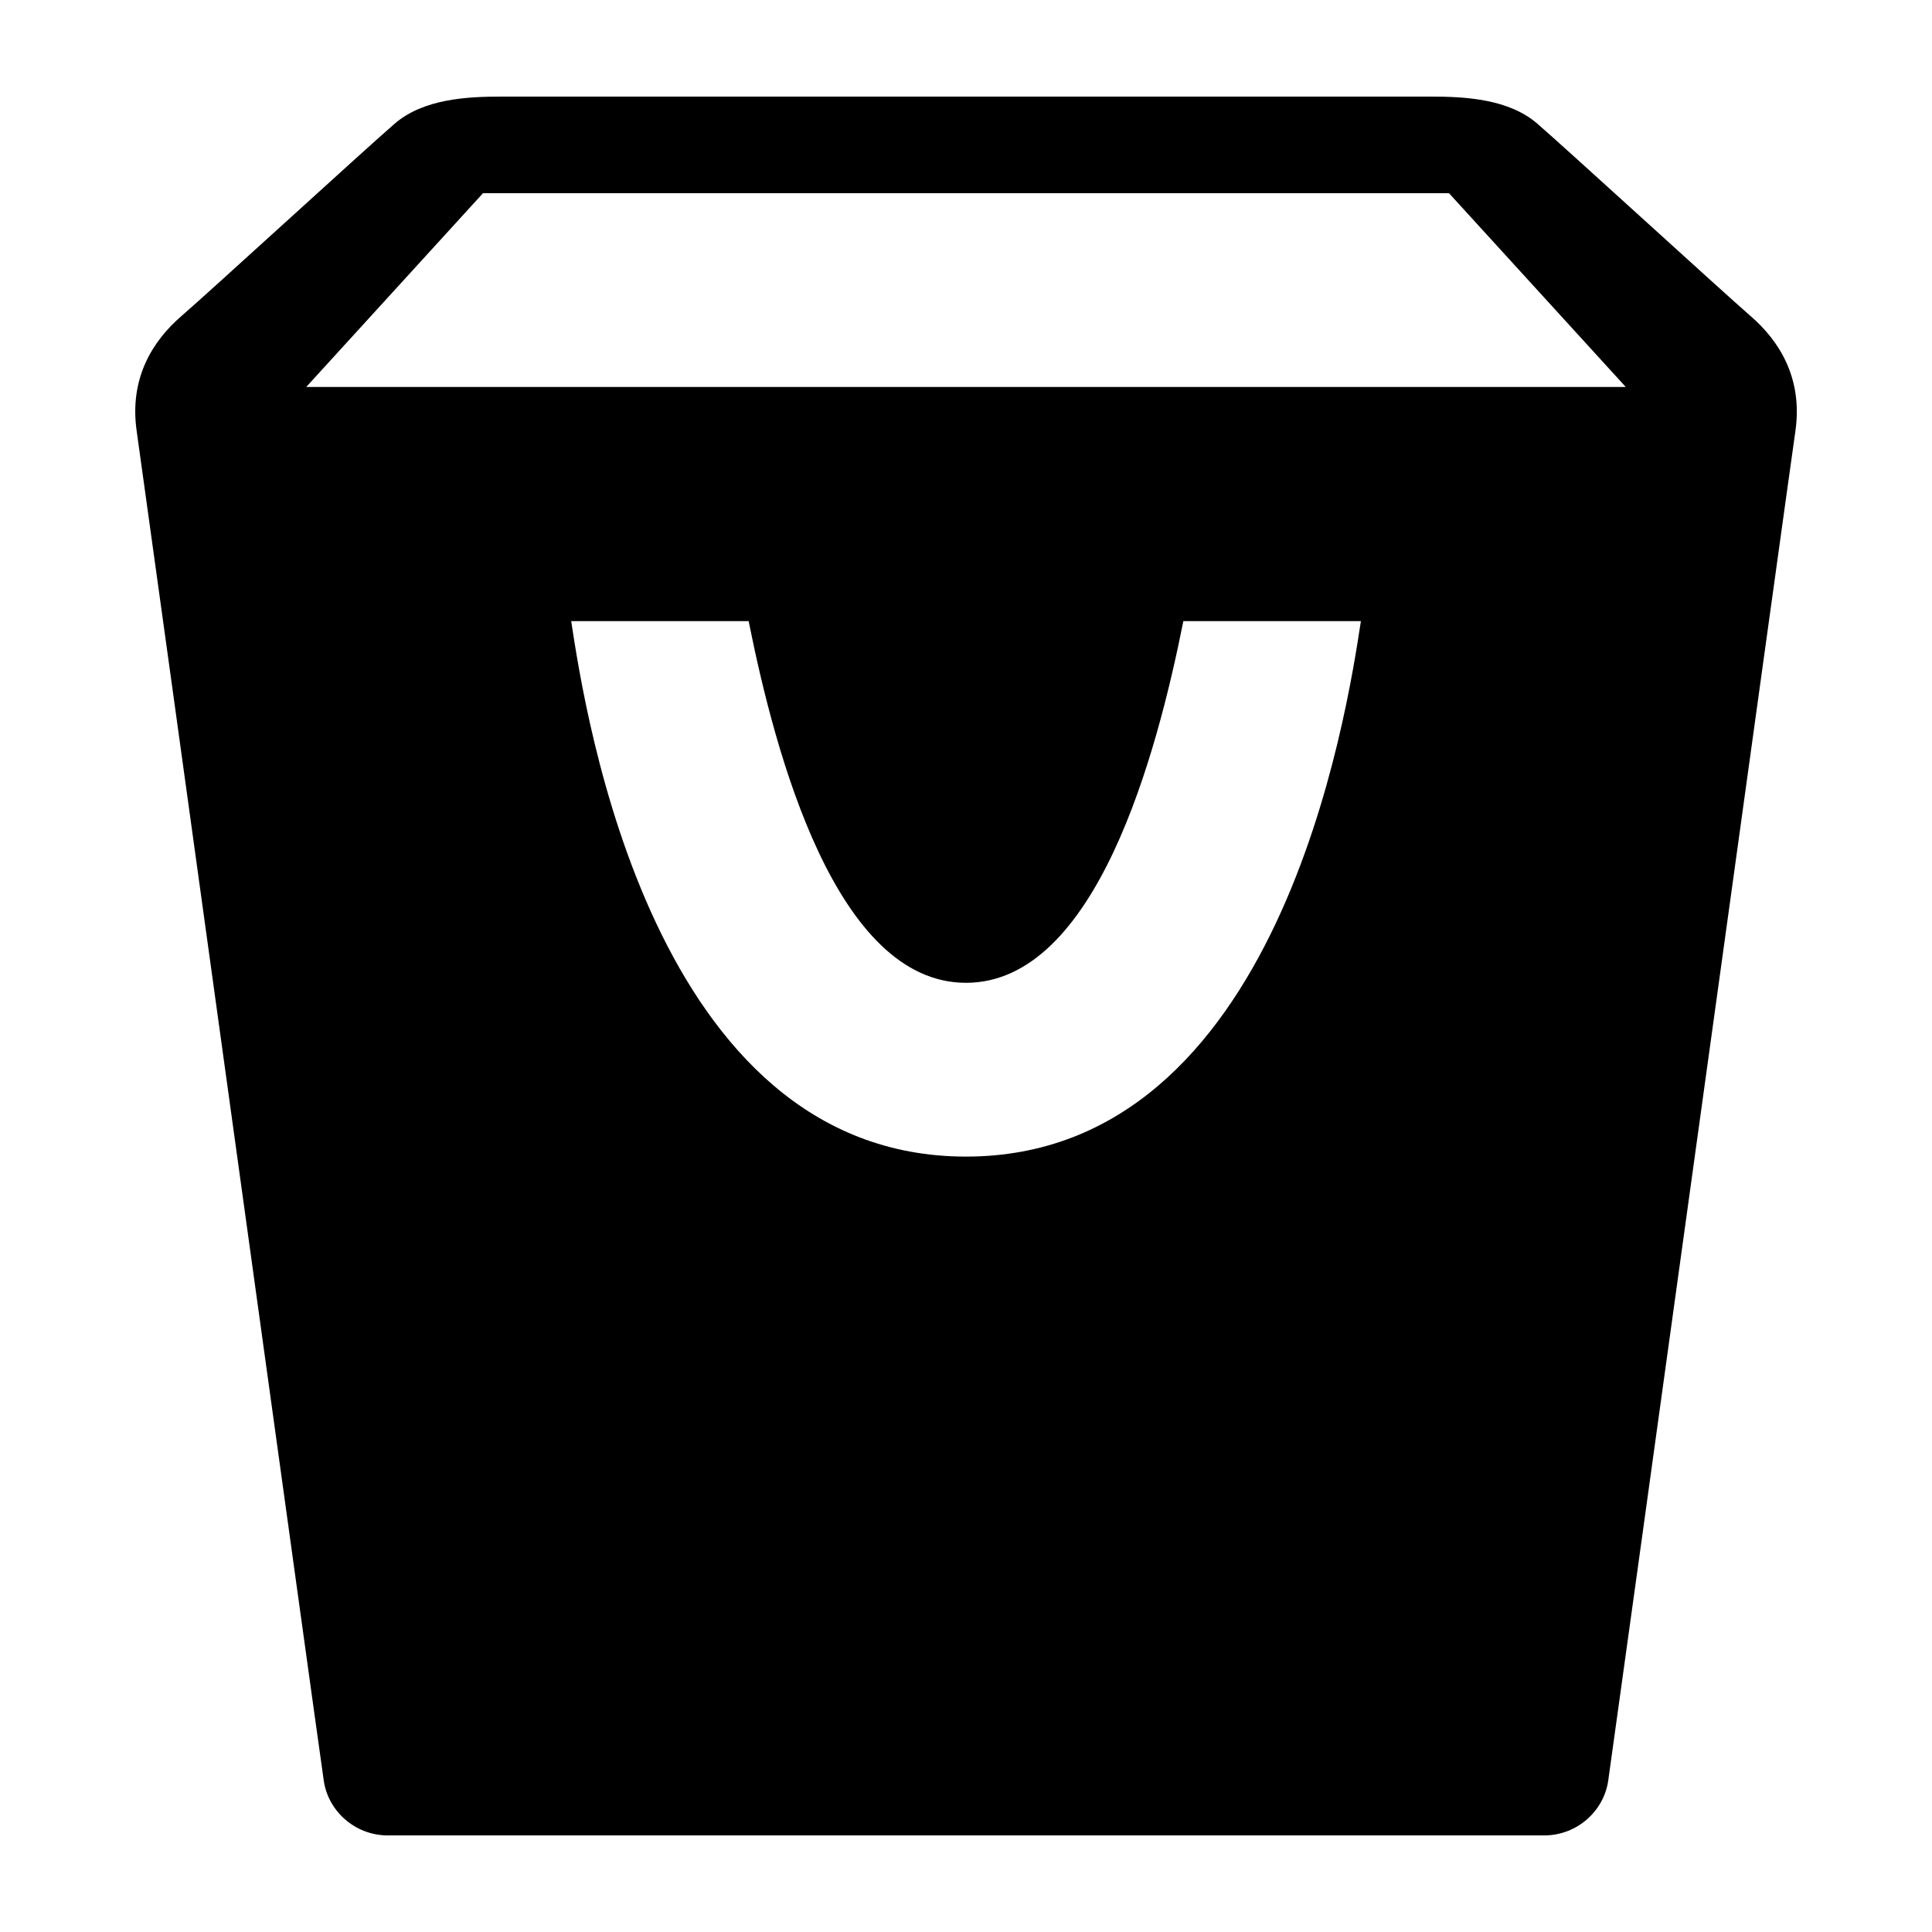
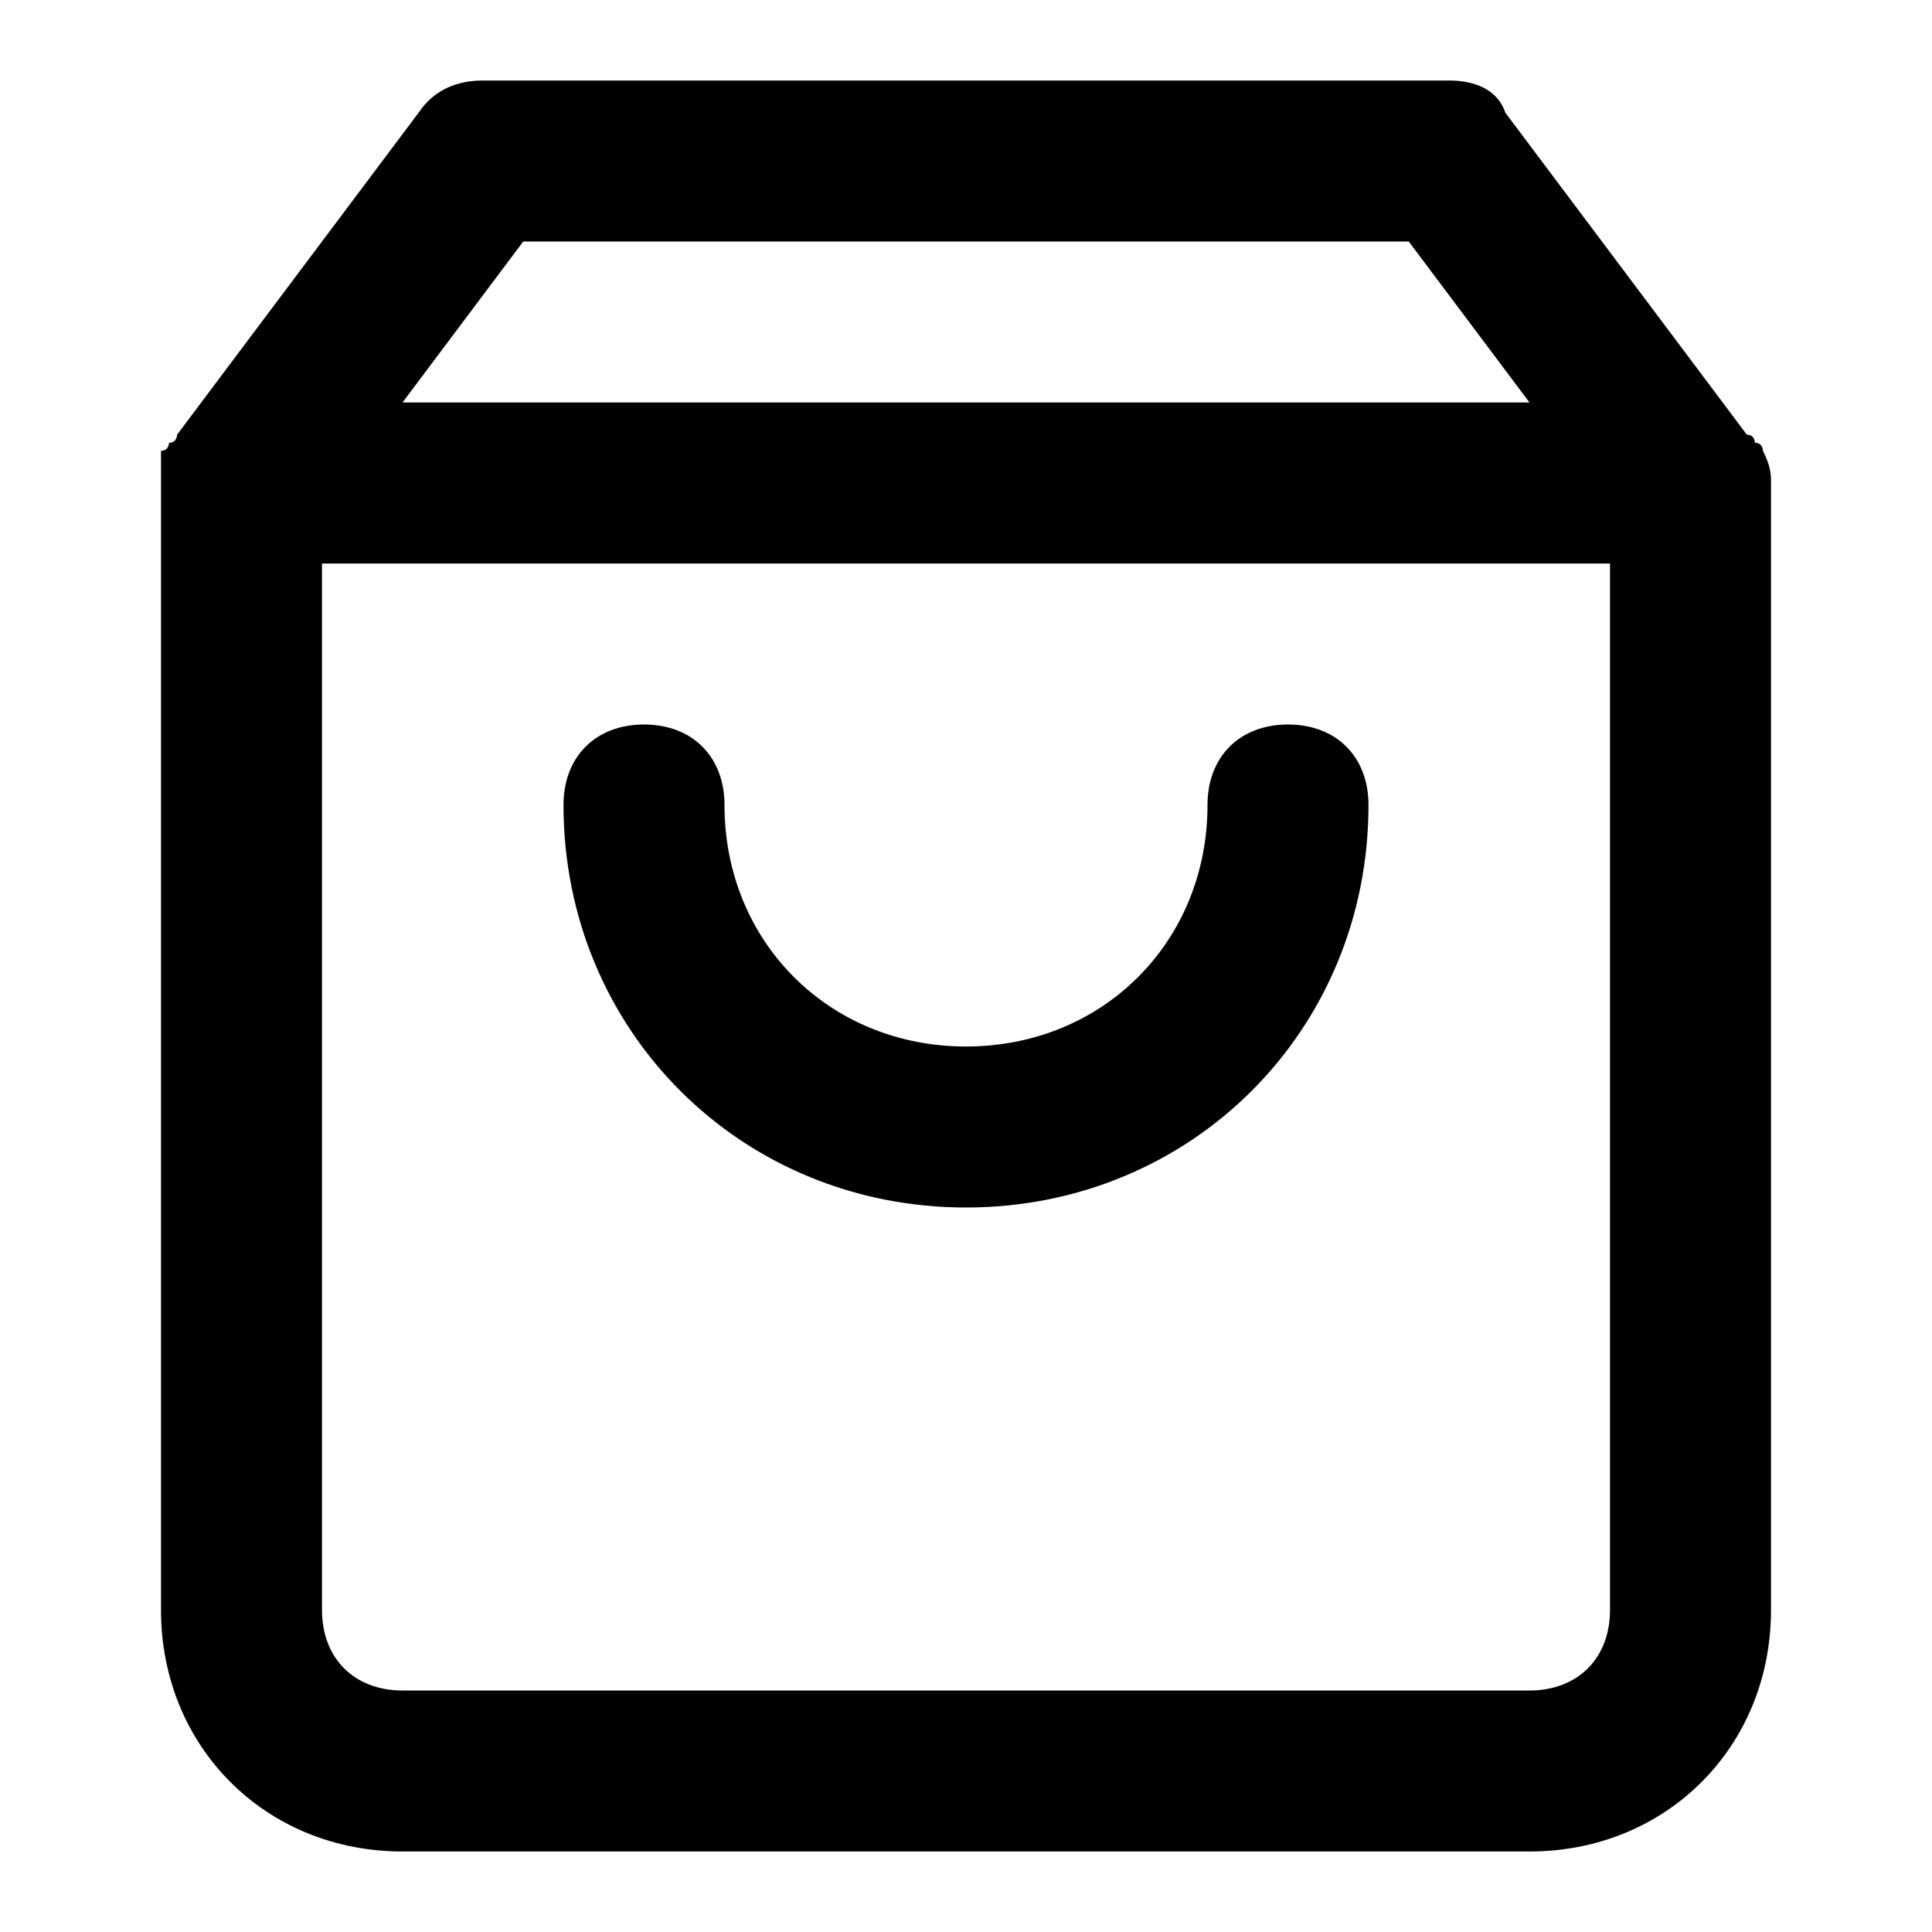
- <svg xmlns="http://www.w3.org/2000/svg" version="1.1" width="20" height="20" viewBox="0 0 20 20">
-   <path d="M18.121 3.271c-0.295-0.256-1.906-1.731-2.207-1.991-0.299-0.259-0.756-0.28-1.102-0.28h-9.624c-0.345 0-0.802 0.021-1.102 0.28s-1.912 1.736-2.207 1.991c-0.297 0.256-0.543 0.643-0.464 1.192 0.079 0.551 1.89 13.661 1.937 13.973 0.046 0.311 0.318 0.557 0.648 0.564h12c0.33-0.007 0.602-0.253 0.648-0.565s1.858-13.422 1.938-13.973c0.078-0.548-0.168-0.935-0.465-1.191zM10 11.973c-3.248 0-3.943-4.596-4.087-5.543h1.837c0.276 1.381 0.904 3.744 2.25 3.744s1.975-2.363 2.25-3.744h1.838c-0.145 0.947-0.84 5.543-4.088 5.543zM3.17 4.006l1.83-2.006h10l1.83 2.006h-13.66z" />
+ <svg xmlns="http://www.w3.org/2000/svg" version="1.1" width="24" height="24" viewBox="0 0 24 24">
+   <path d="M21.9 5.6c0 0 0-0.1-0.1-0.1 0 0 0-0.1-0.1-0.1l-3-4c-0.1-0.3-0.4-0.4-0.7-0.4h-12c-0.3 0-0.6 0.1-0.8 0.4l-3 4c0 0 0 0.1-0.1 0.1 0 0 0 0.1-0.1 0.1 0 0.2 0 0.3 0 0.4v14c0 1.7 1.3 3 3 3h14c1.7 0 3-1.3 3-3v-14c0-0.1 0-0.2-0.1-0.4zM6.5 3h11l1.5 2h-14l1.5-2zM19 21h-14c-0.6 0-1-0.4-1-1v-13h16v13c0 0.6-0.4 1-1 1z" />
+   <path d="M16 9c-0.6 0-1 0.4-1 1 0 1.7-1.3 3-3 3s-3-1.3-3-3c0-0.6-0.4-1-1-1s-1 0.4-1 1c0 2.8 2.2 5 5 5s5-2.2 5-5c0-0.6-0.4-1-1-1z" />
</svg>
